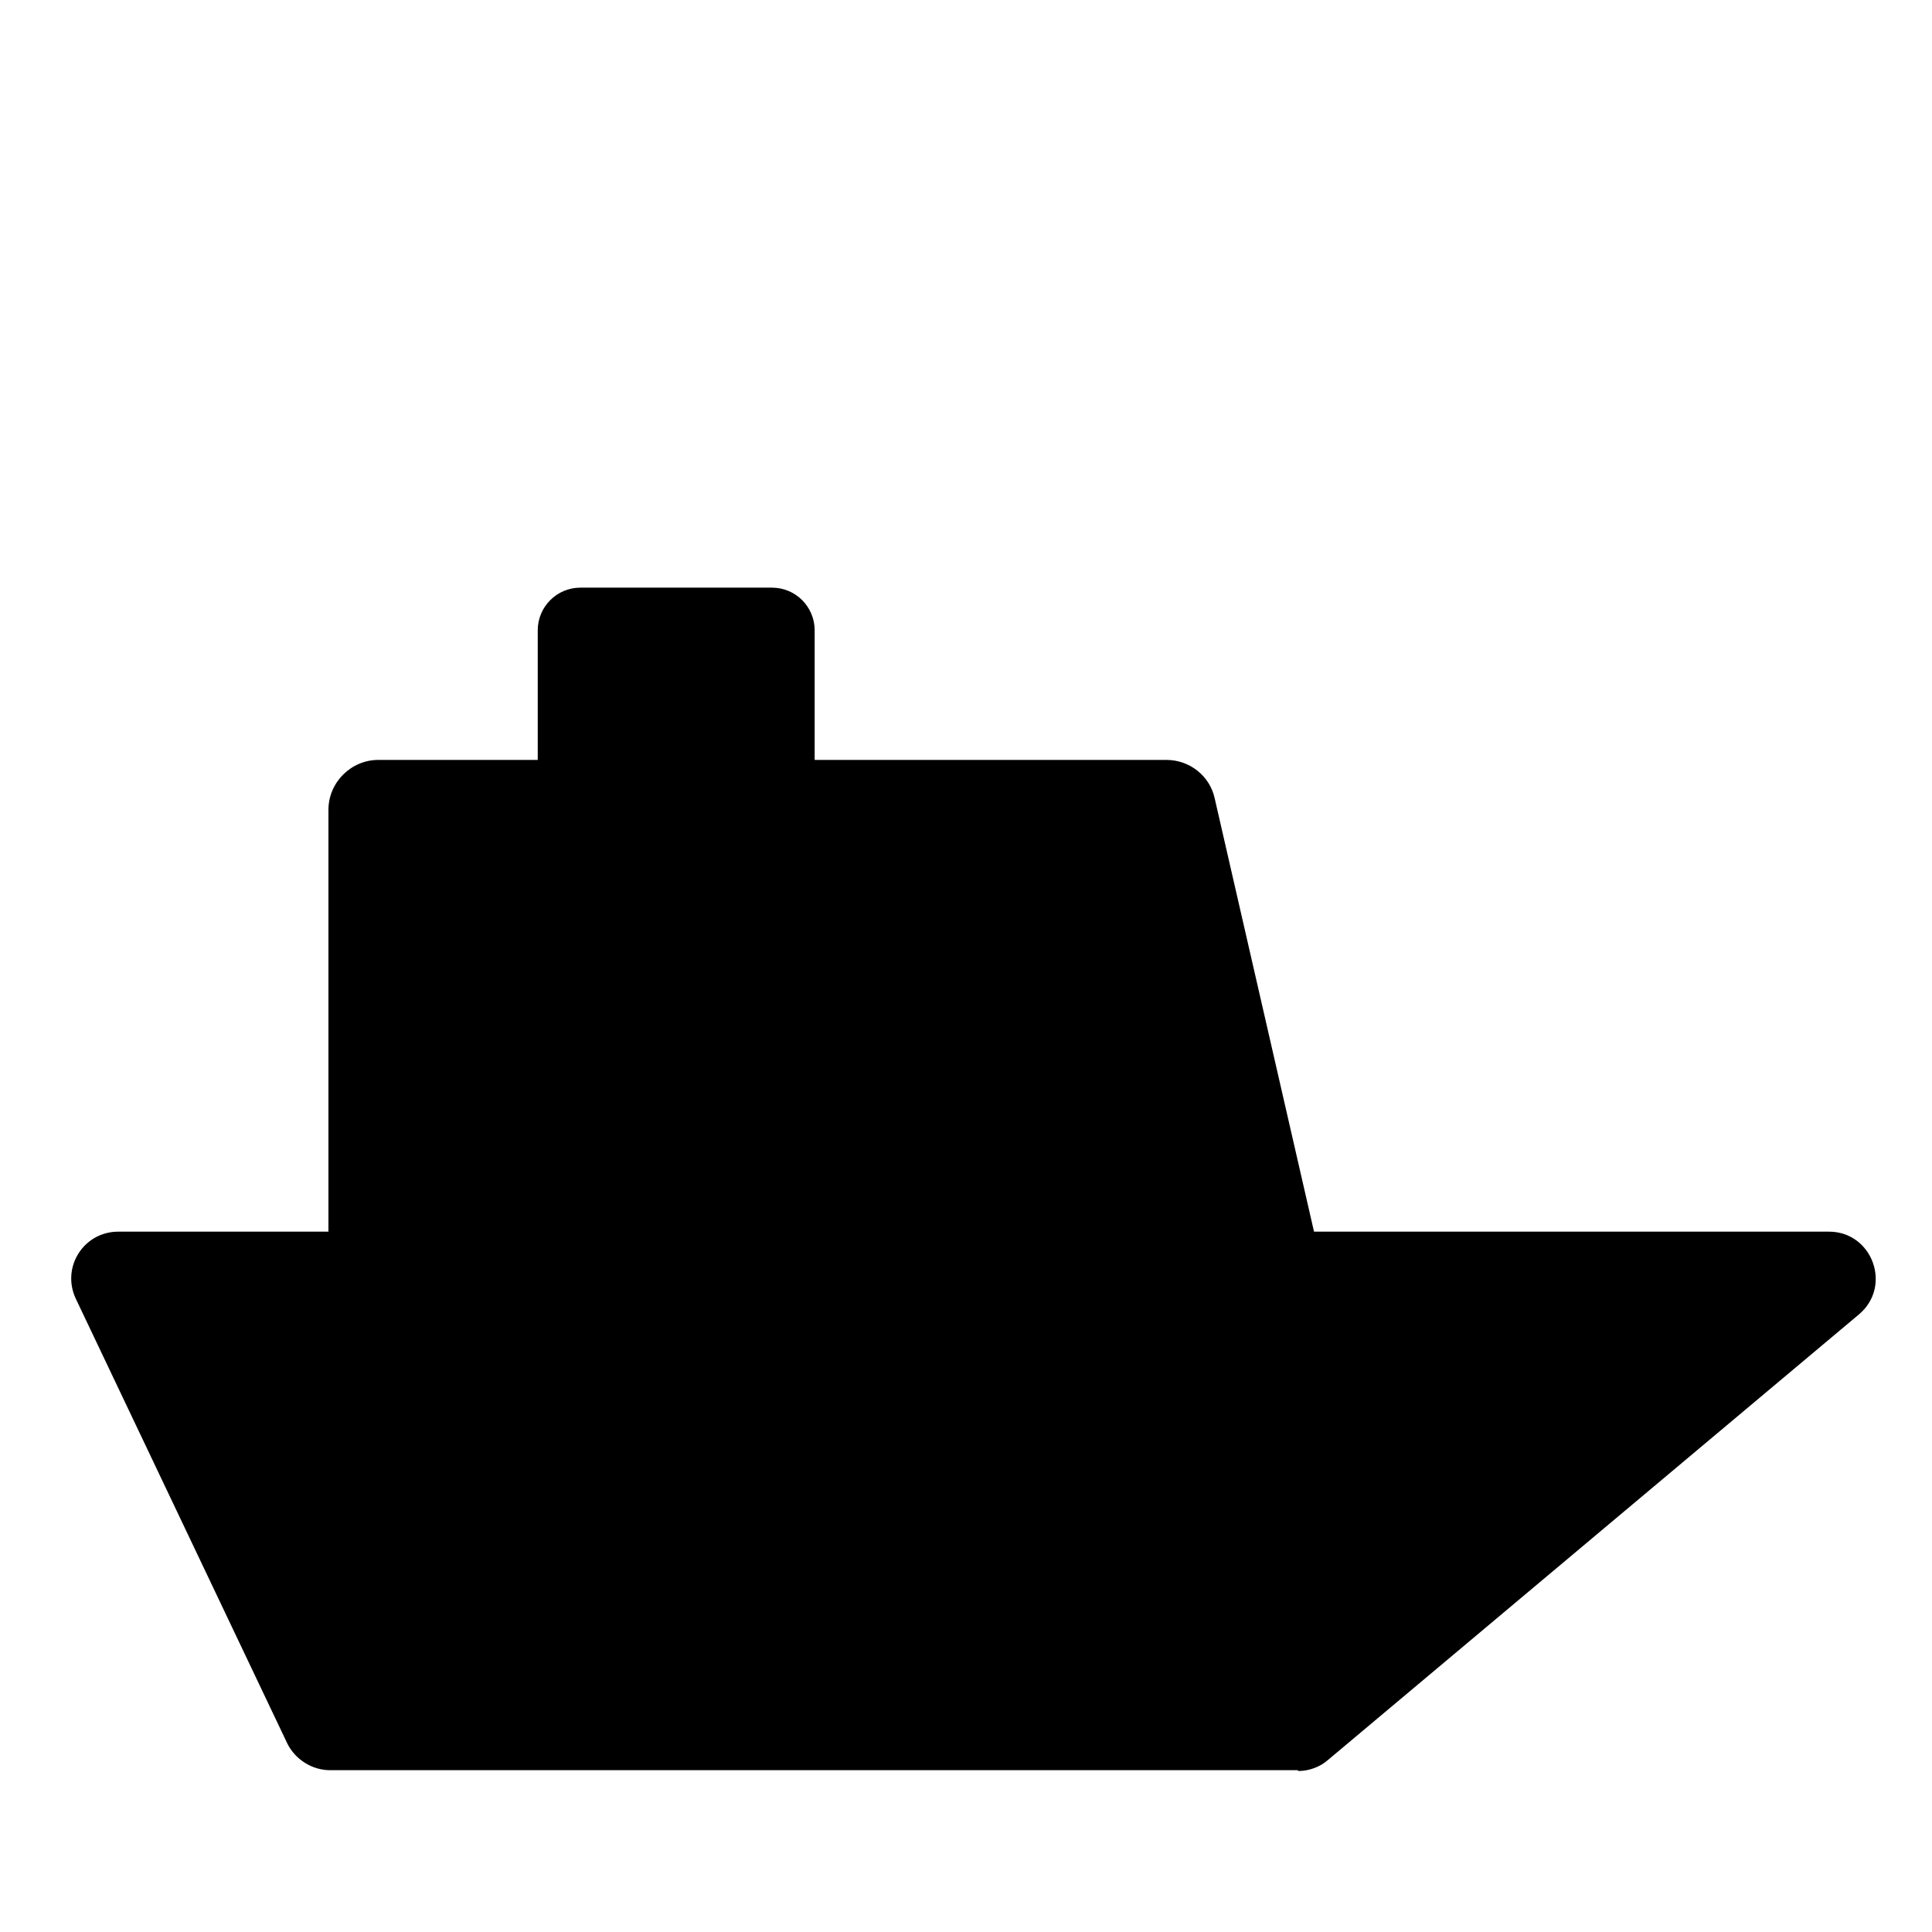
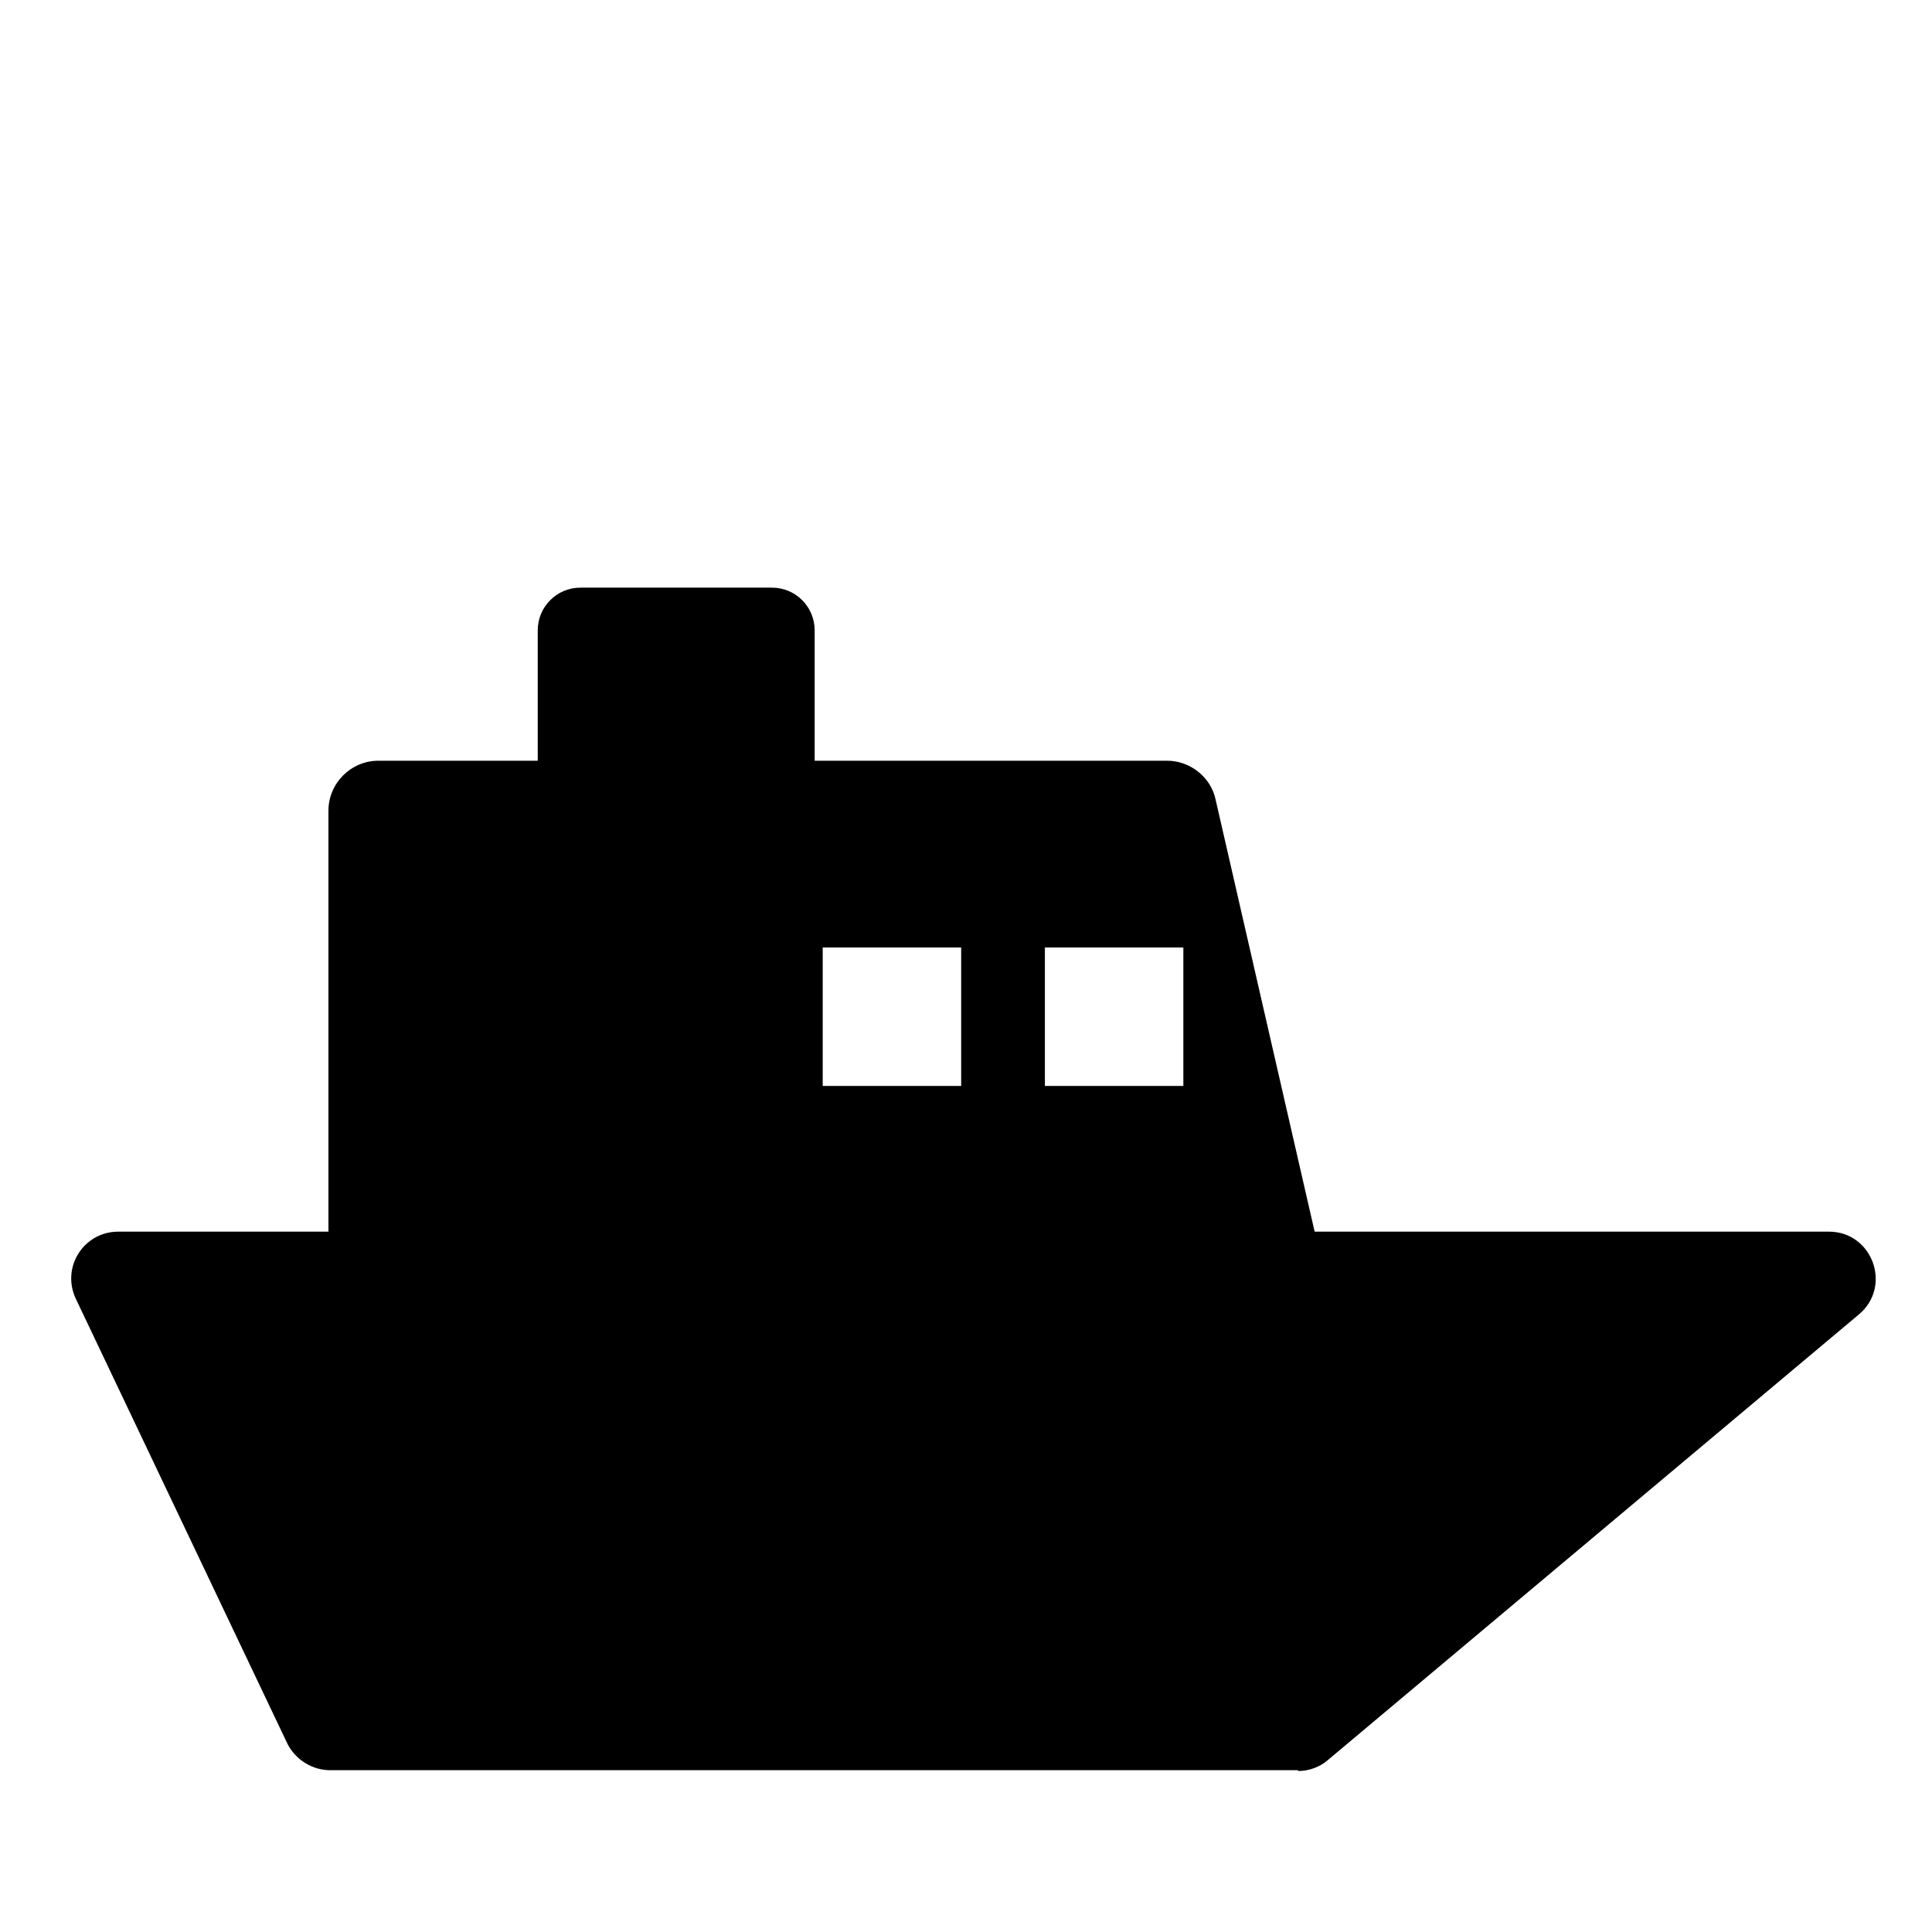
<svg xmlns="http://www.w3.org/2000/svg" id="_レイヤー_1" data-name="レイヤー 1" viewBox="0 0 24 24">
  <path d="M16.12,21.99H4.1c-.22,0-.43-.13-.53-.33l-2.63-5.53c-.18-.39.1-.83.53-.83h21.25c.54,0,.79.68.37,1.03l-6.59,5.53c-.1.09-.24.14-.37.14Z" />
-   <path d="M16.21,18.14H4.7c-.34,0-.62-.28-.62-.62v-7.46c0-.34.28-.62.62-.62h9.79c.29,0,.54.2.6.48l1.71,7.46c.09.39-.21.76-.6.76Z" />
  <rect x="6.68" y="7.3" width="3.44" height="6.19" rx=".53" ry=".53" />
+   <path d="M15.1,9.93c-.06-.28-.32-.48-.6-.48H4.7c-.34,0-.62.28-.62.62v7.46c0,.34.28.62.62.62h11.51c.4,0,.69-.37.6-.76l-1.71-7.46ZM11.94,13.49h-1.72v-1.72h1.72v1.72ZM14.7,13.49h-1.72v-1.72h1.72v1.72Z" />
</svg>
